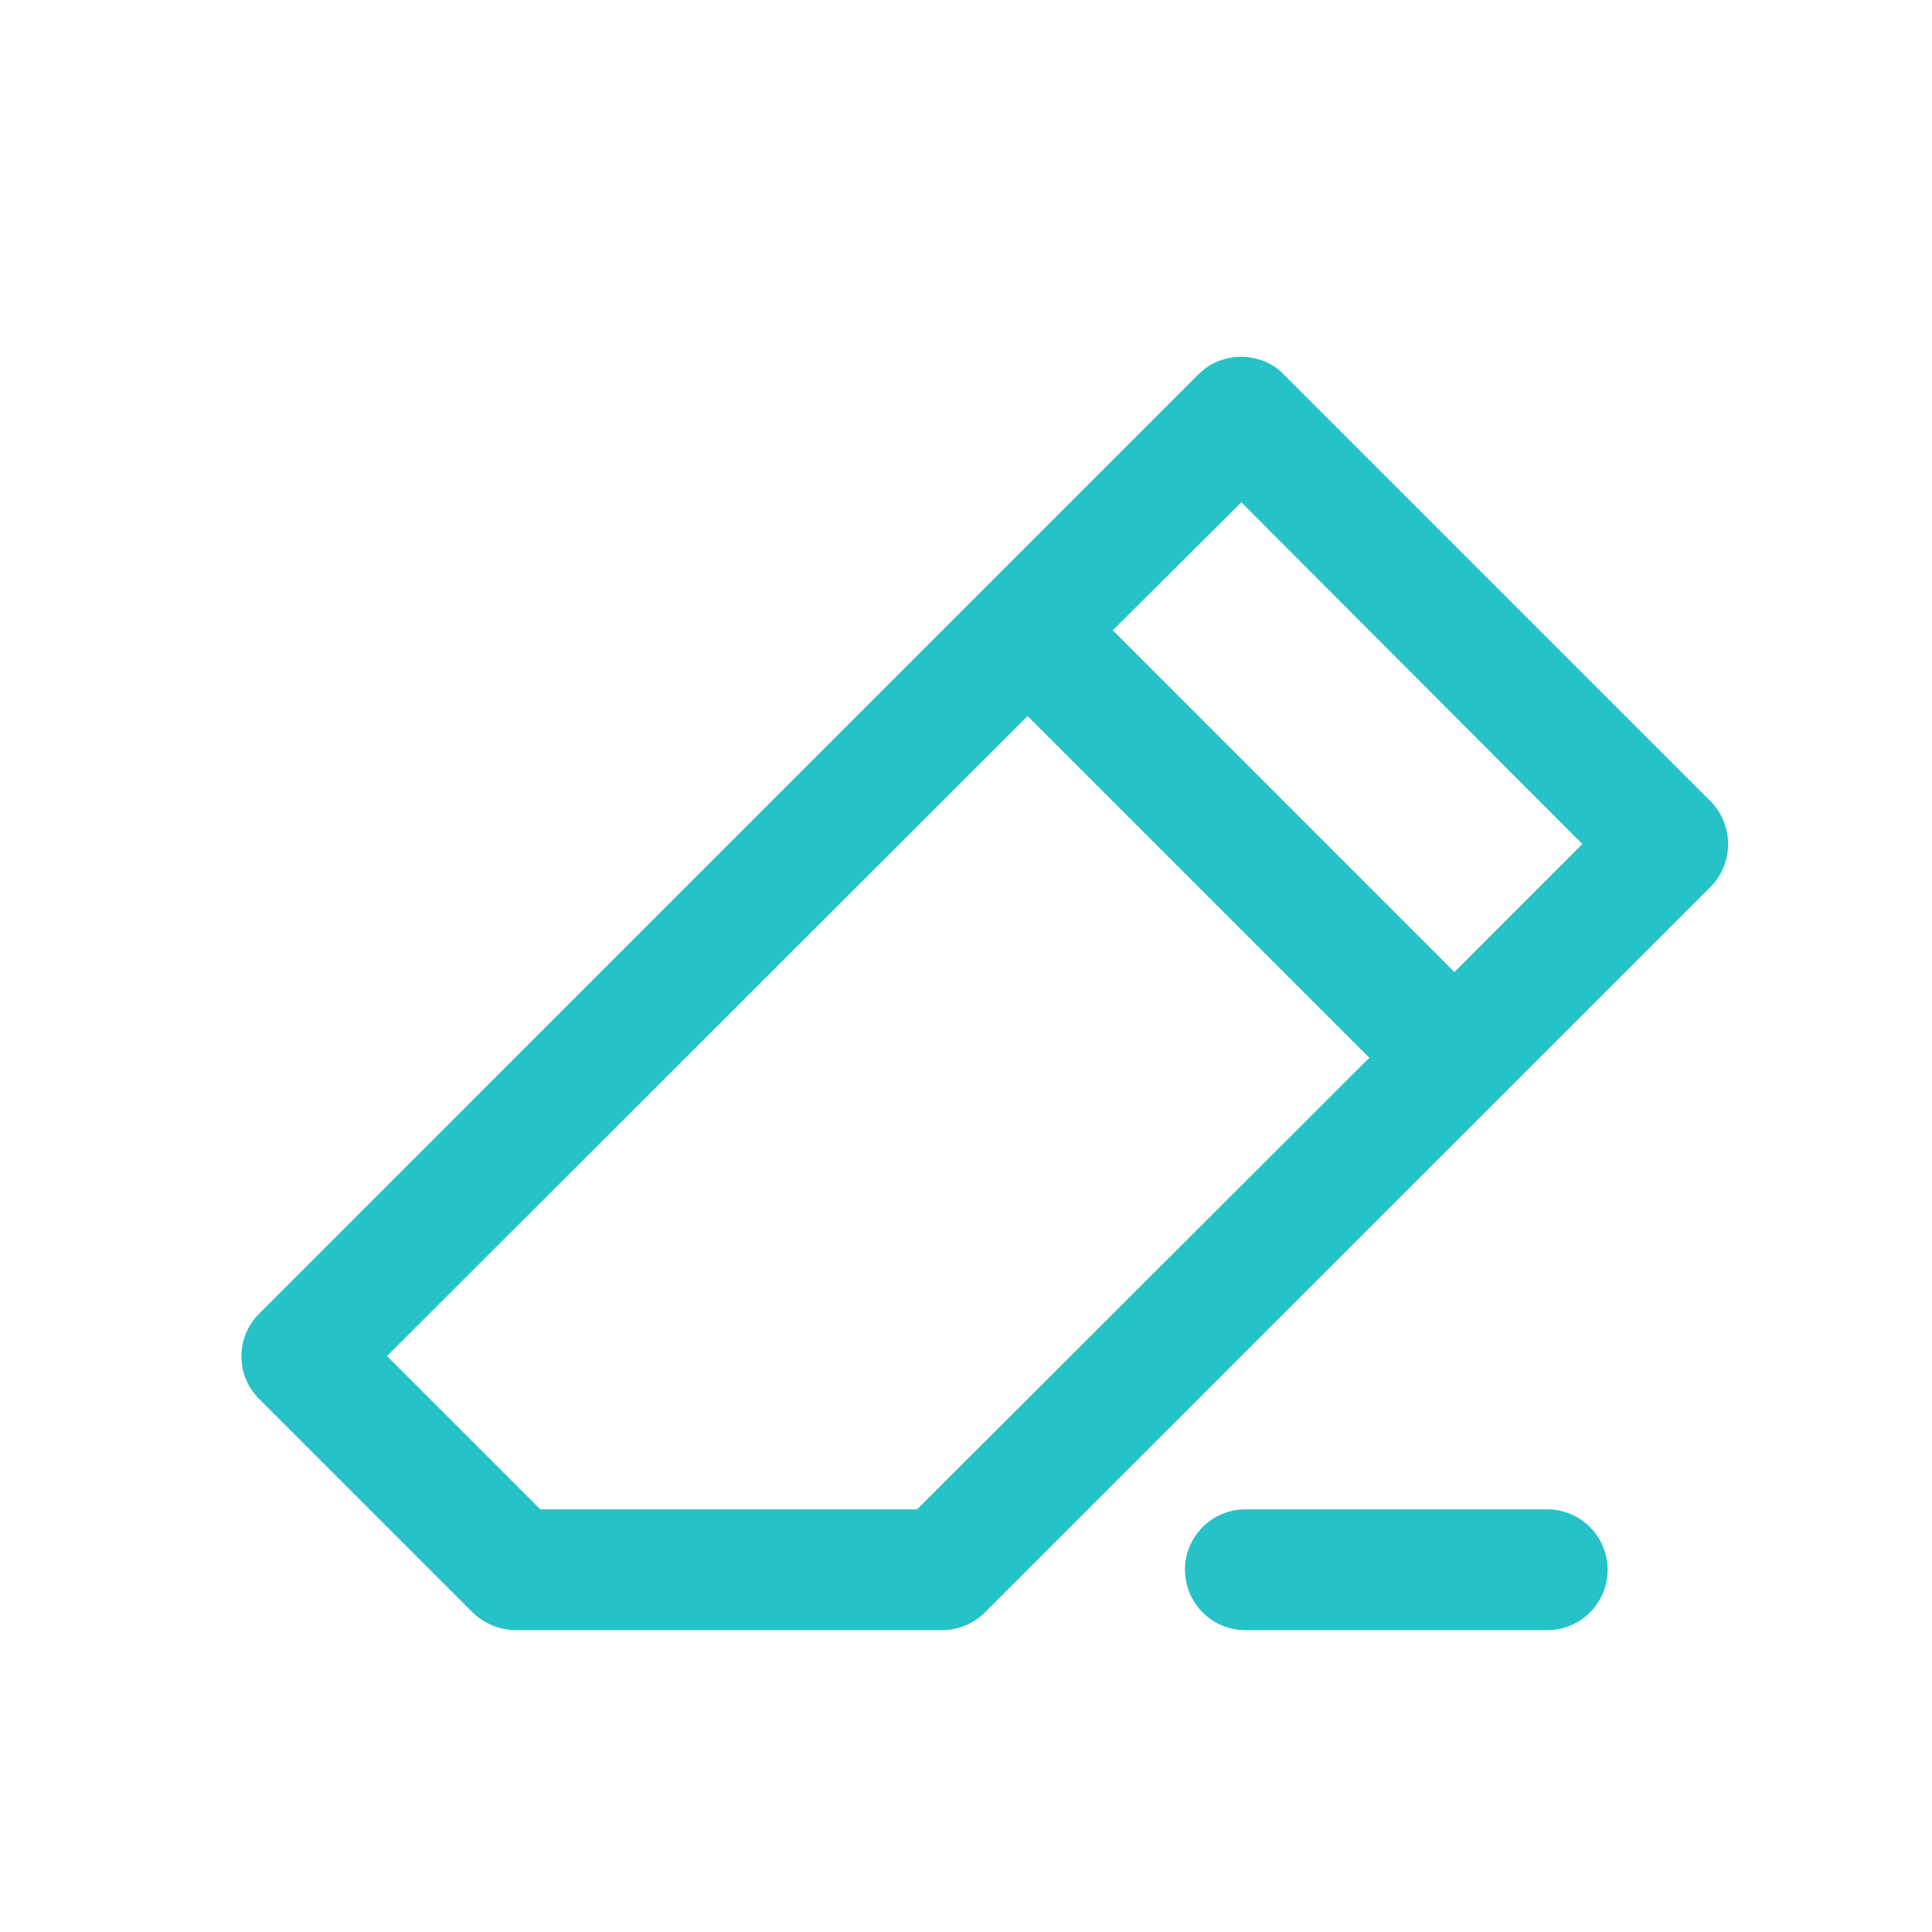
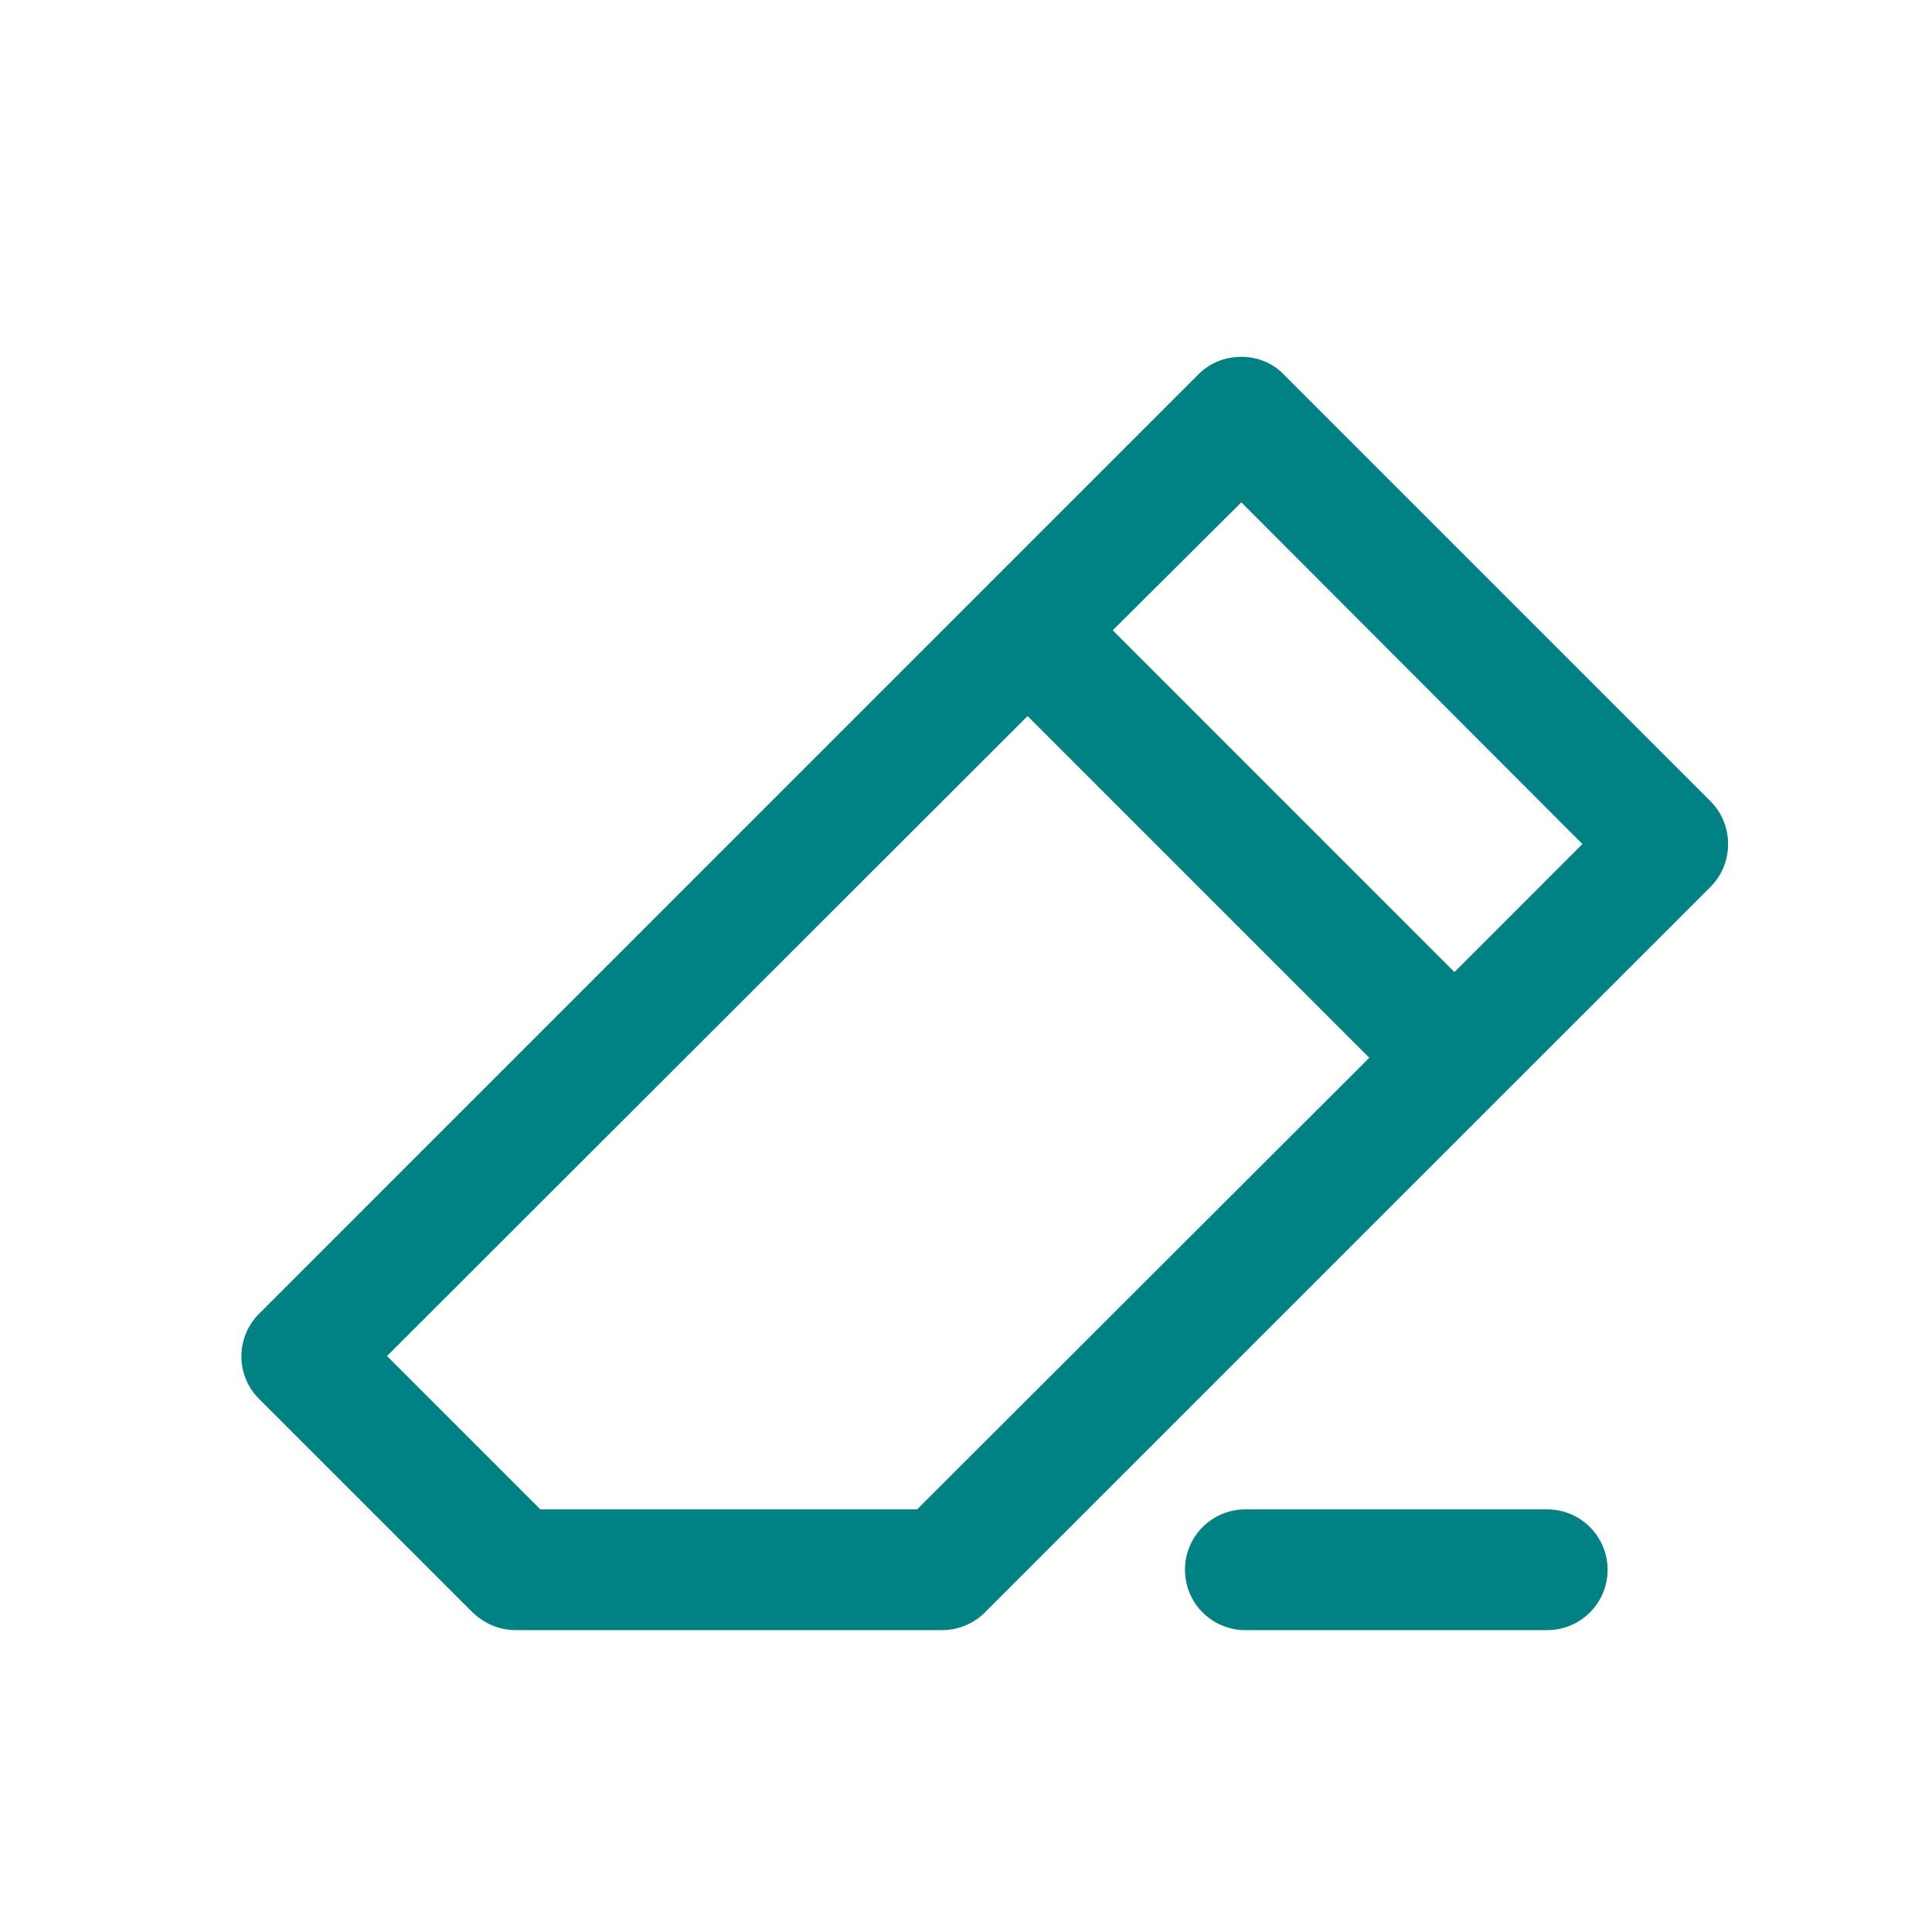
<svg xmlns="http://www.w3.org/2000/svg" width="32" height="32" viewBox="0 0 32 32" fill="none">
-   <path d="M20.56 5.91C20.82 5.91 21.08 6.01 21.26 6.2L28.331 13.271C28.72 13.661 28.72 14.3 28.331 14.69L16.31 26.71C16.13 26.89 15.87 27 15.61 27H8.541C8.271 27 8.02 26.89 7.831 26.71L4.291 23.17C3.901 22.78 3.901 22.15 4.291 21.76L19.85 6.2C20.04 6.01 20.29 5.91 20.56 5.91ZM25.627 25C26.179 25 26.626 25.448 26.627 26C26.627 26.552 26.179 27 25.627 27H20.627C20.074 27 19.627 26.552 19.627 26C19.627 25.448 20.074 25 20.627 25H25.627ZM6.41 22.46L8.95 25H15.19L22.68 17.52L17.02 11.86L6.41 22.46ZM18.43 10.44L24.09 16.101L26.21 13.98L20.56 8.32L18.43 10.44Z" fill="#25C2C7" />
+   <path d="M20.56 5.91C20.82 5.91 21.08 6.01 21.26 6.2L28.331 13.271C28.72 13.661 28.72 14.3 28.331 14.69L16.31 26.71C16.13 26.89 15.87 27 15.61 27H8.541C8.271 27 8.02 26.89 7.831 26.71L4.291 23.17C3.901 22.78 3.901 22.15 4.291 21.76L19.85 6.2C20.04 6.01 20.29 5.91 20.56 5.91ZM25.627 25C26.179 25 26.626 25.448 26.627 26C26.627 26.552 26.179 27 25.627 27H20.627C20.074 27 19.627 26.552 19.627 26C19.627 25.448 20.074 25 20.627 25H25.627ZM6.41 22.46L8.95 25H15.19L22.68 17.52L17.02 11.86L6.41 22.46ZM18.43 10.44L24.09 16.101L26.21 13.98L20.56 8.32L18.43 10.44Z" fill="#008184" />
</svg>
